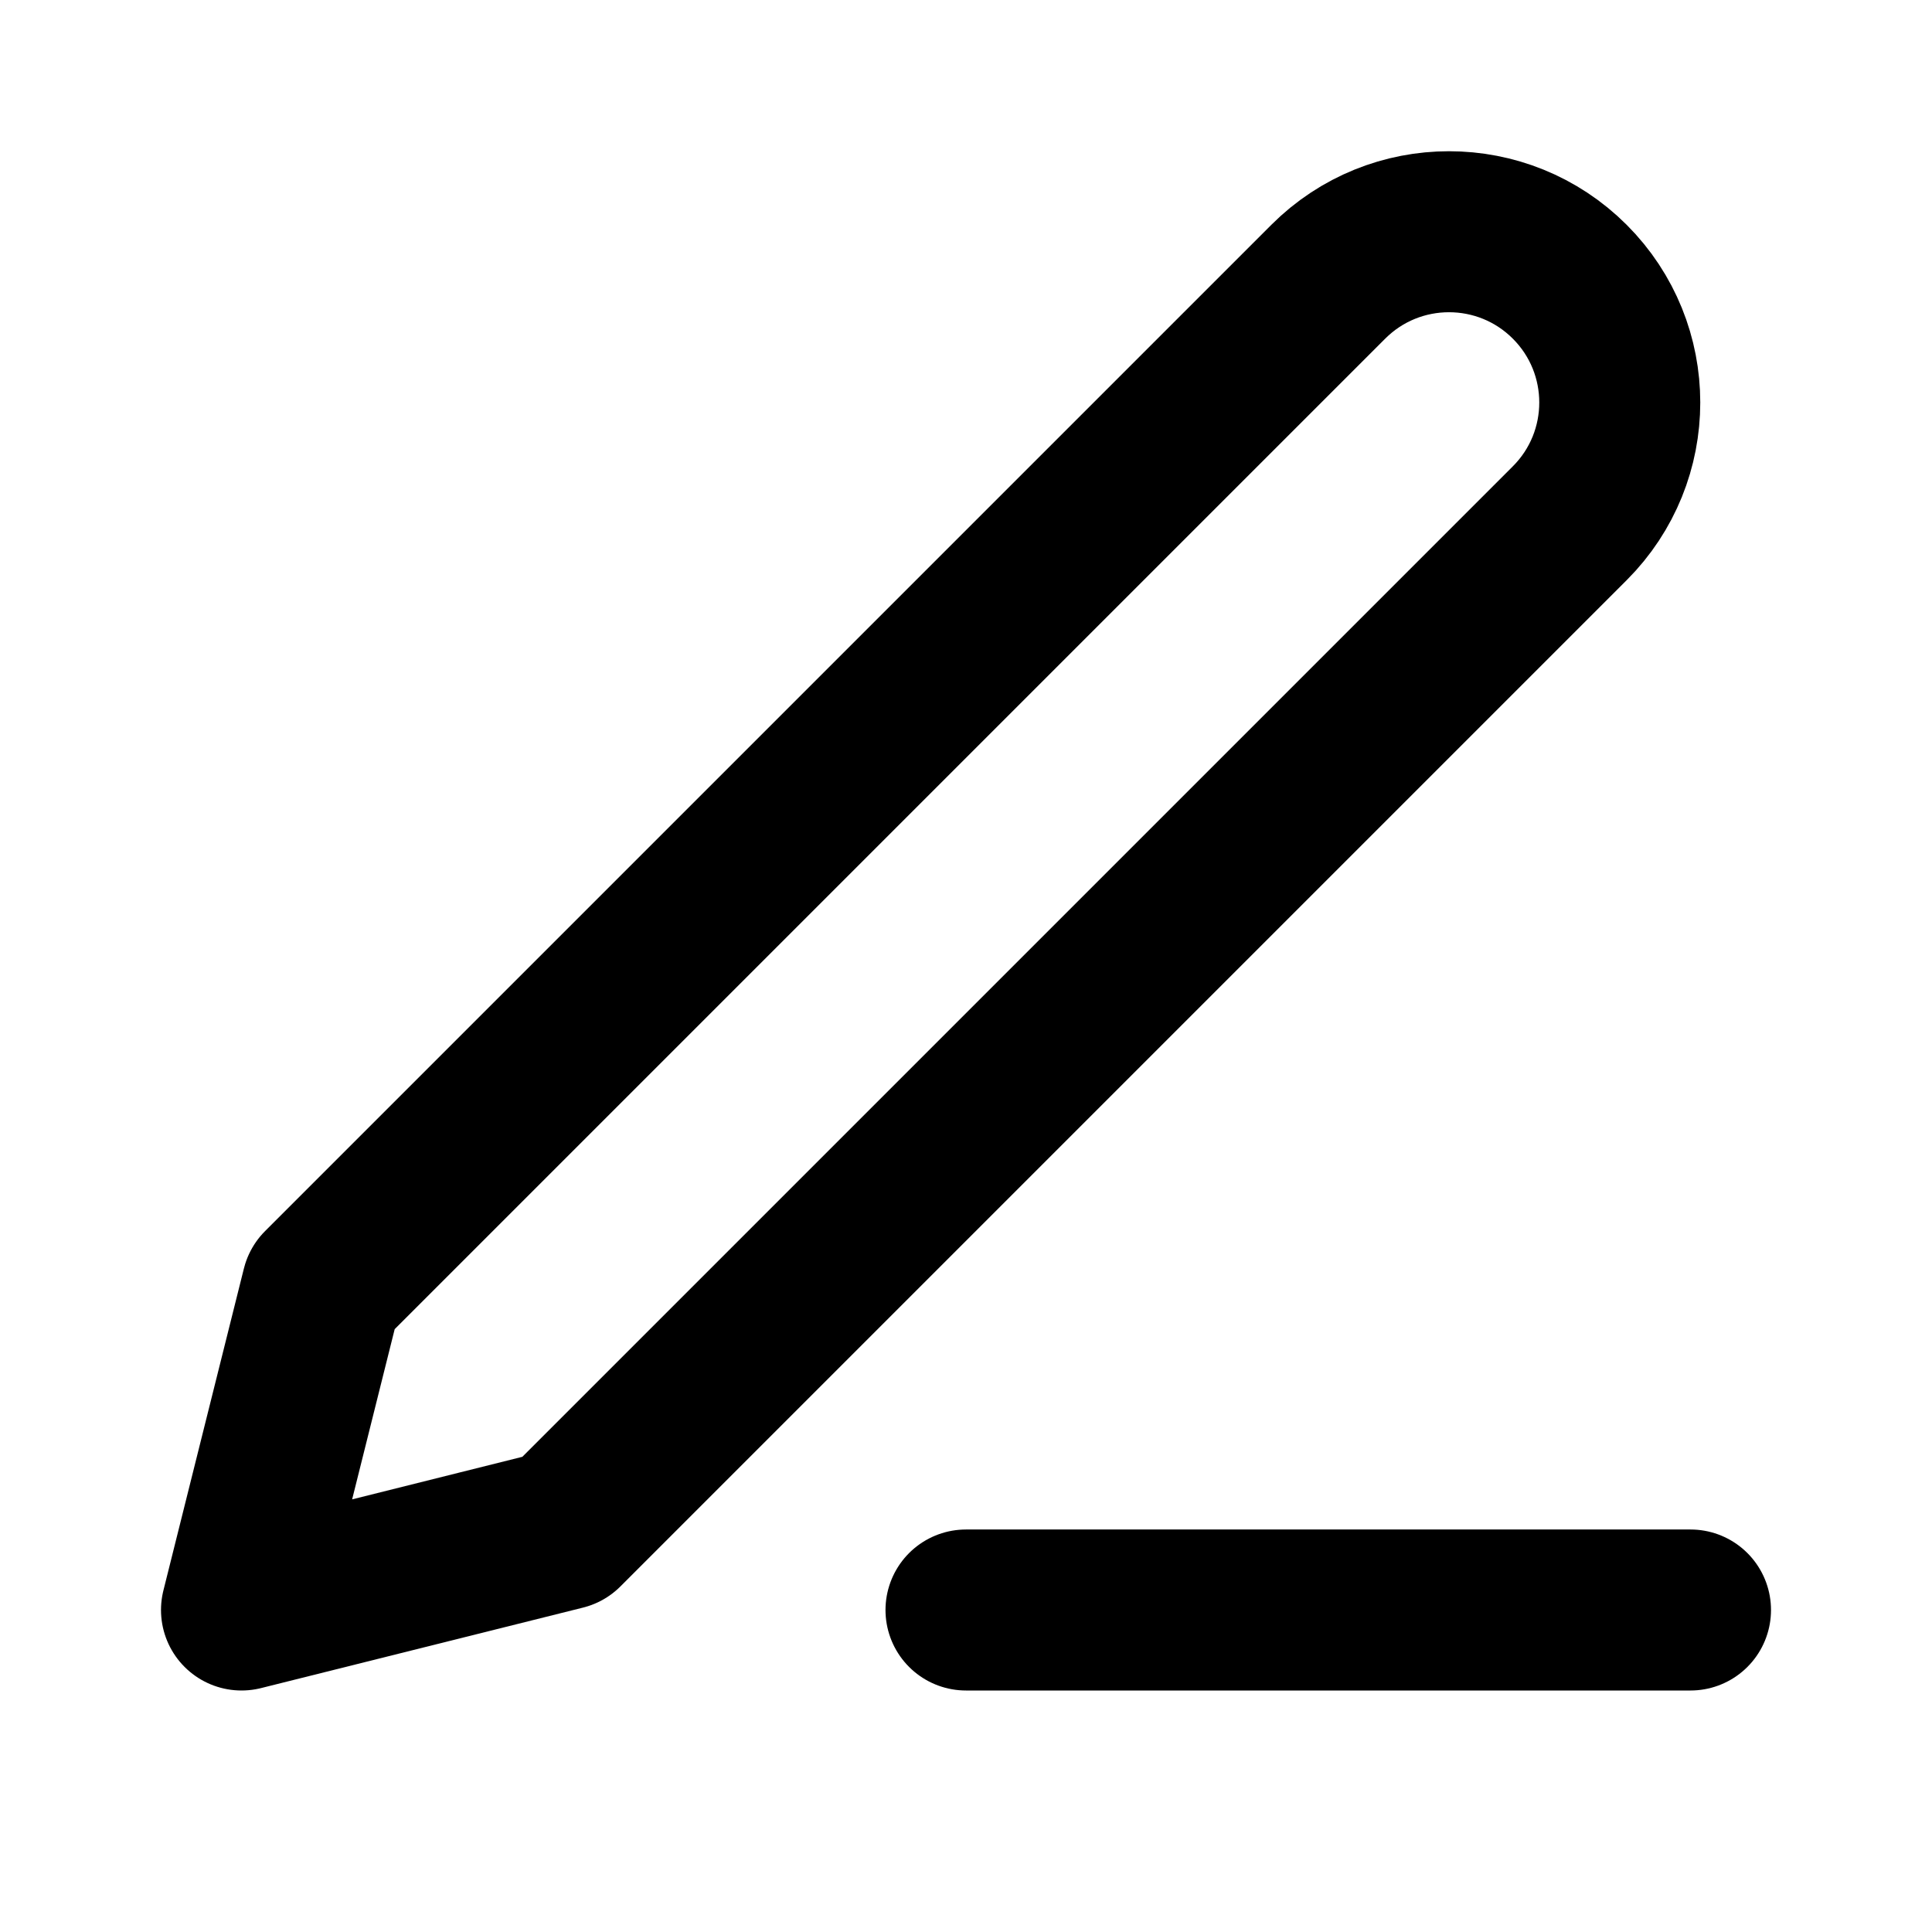
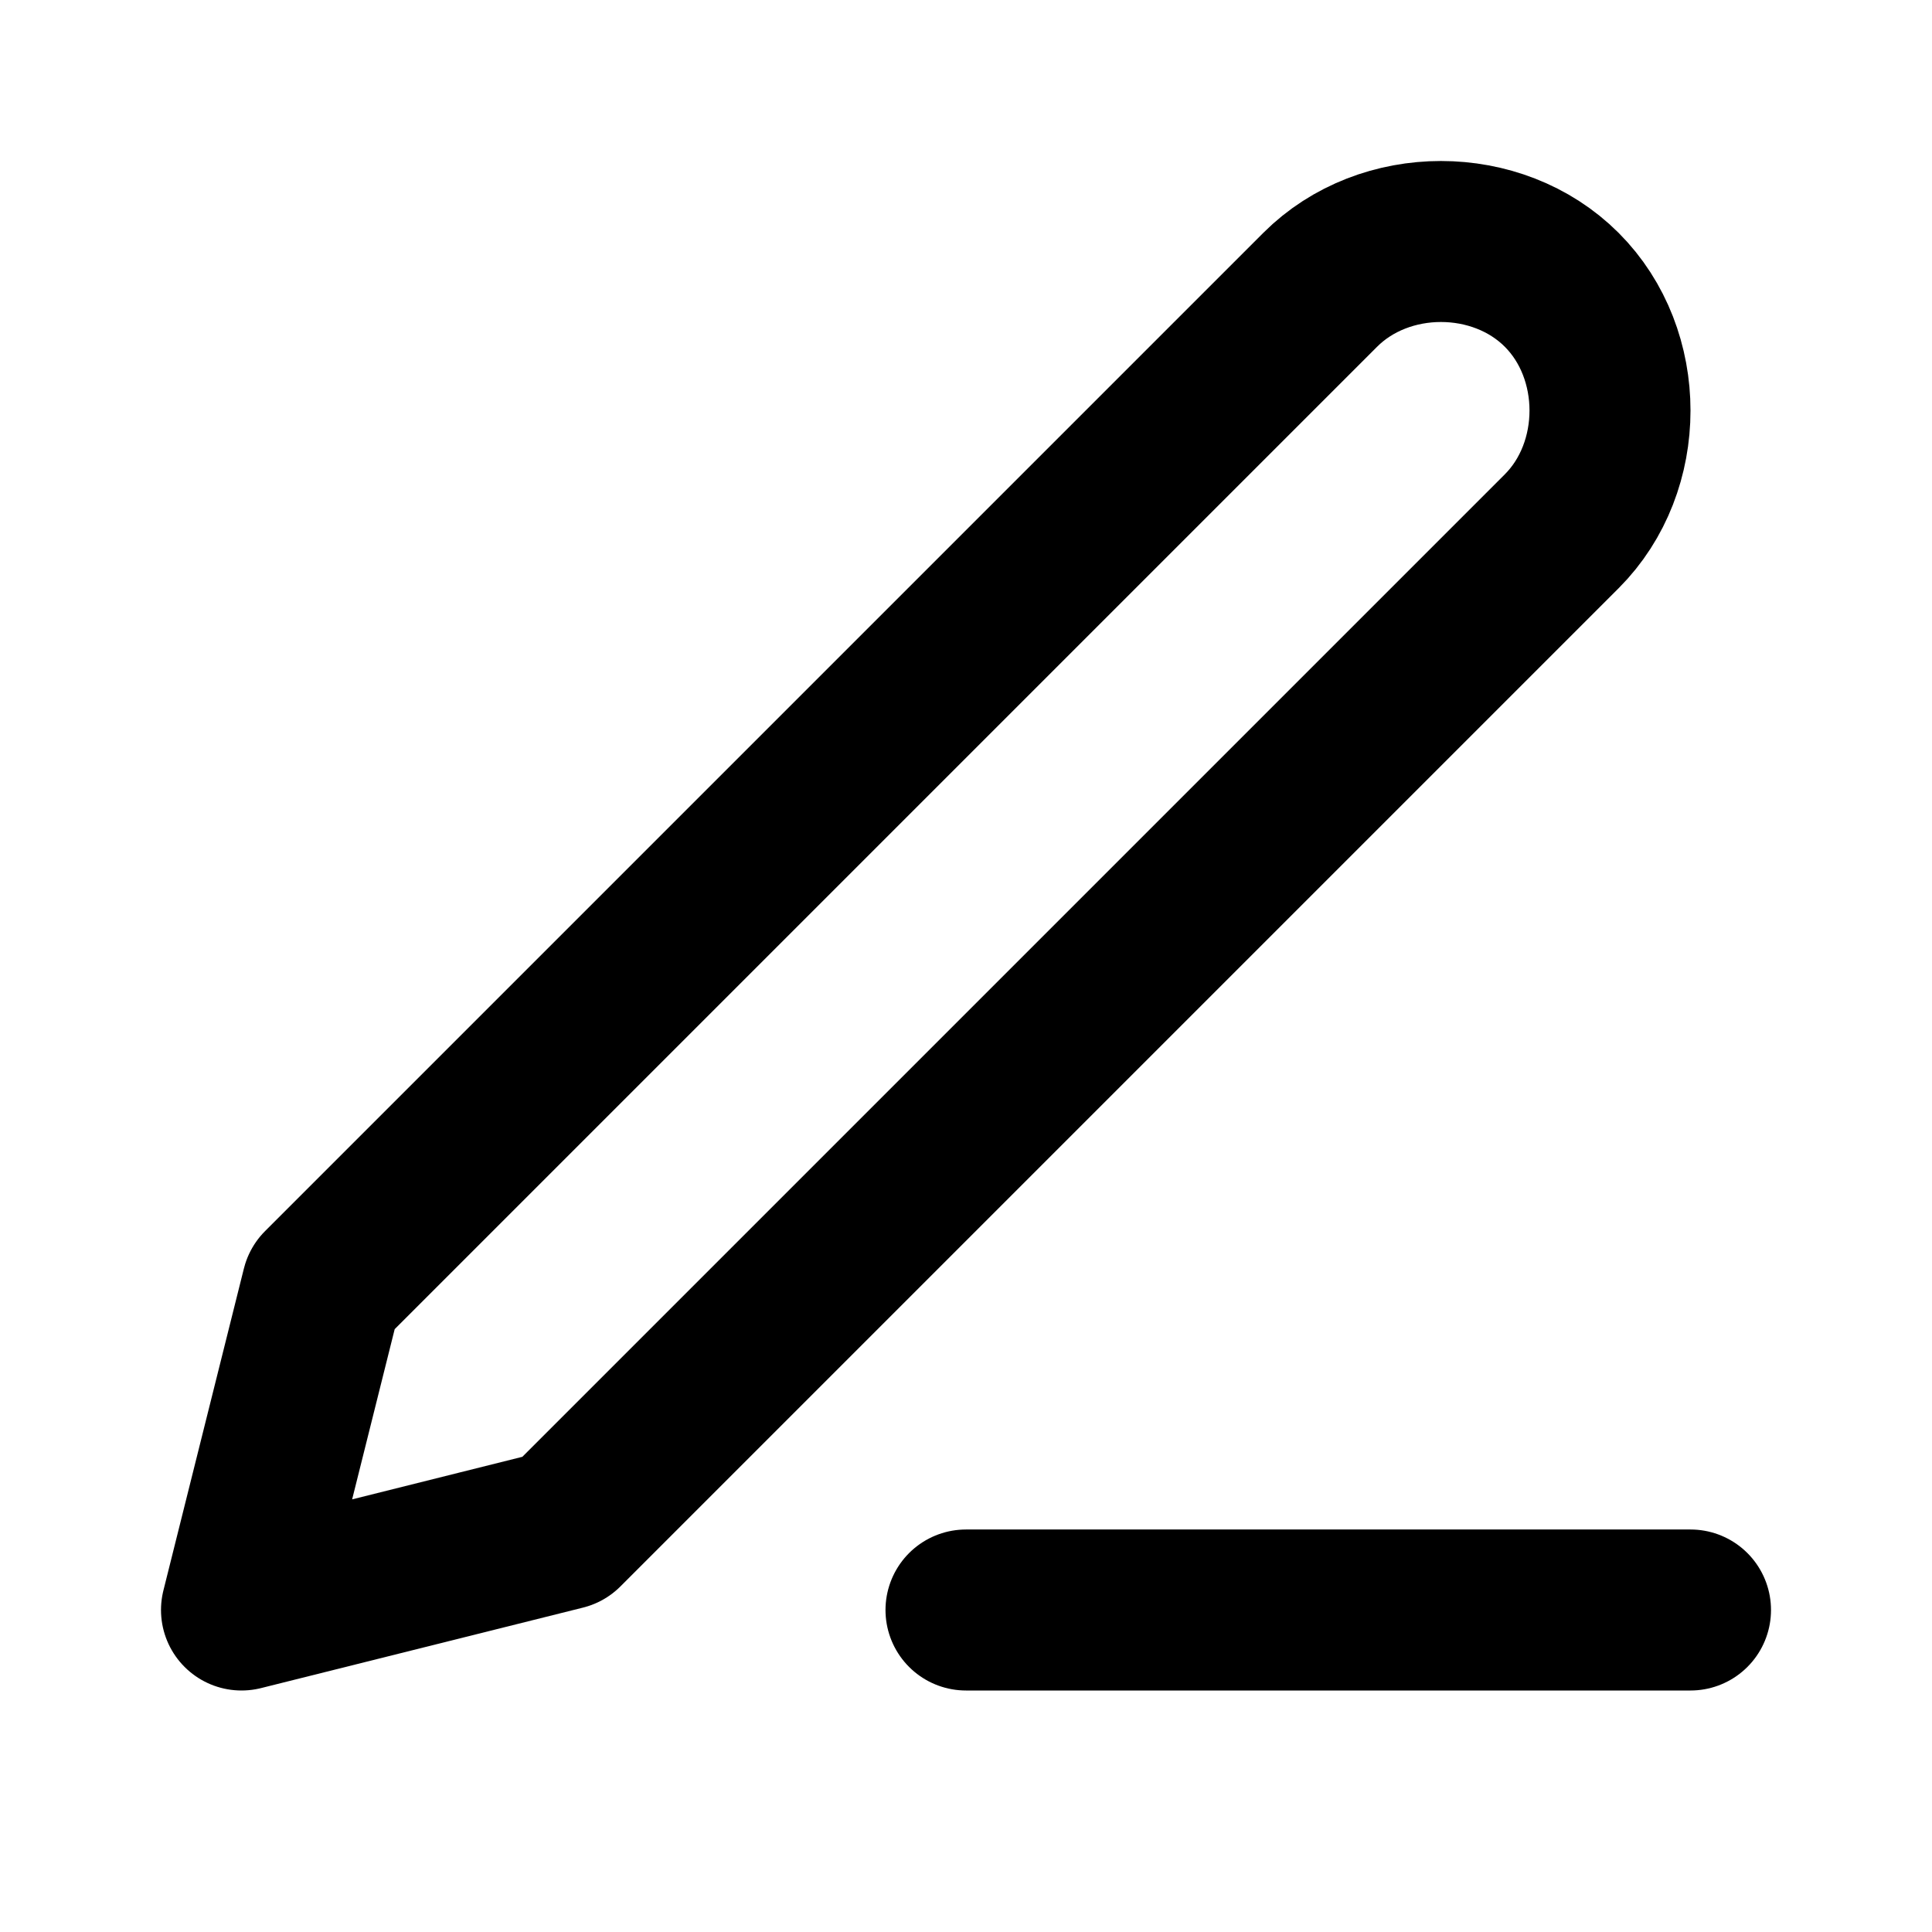
- <svg xmlns="http://www.w3.org/2000/svg" width="24" height="24" viewBox="0 0 24 24" fill="none" stroke="currentColor" stroke-width="2" stroke-linecap="round" stroke-linejoin="round">
+ <svg xmlns="http://www.w3.org/2000/svg" viewBox="0 0 24 24" width="24" height="24" fill="none" stroke="currentColor" stroke-width="2" stroke-linecap="round" stroke-linejoin="round">
  <path d="M12 20h9" />
-   <path d="M16.5 3.5a2.121 2.121 0 0 1 3 3L7 19l-4 1 1-4L16.5 3.5z" />
+   <path d="M16.4 3.6c.8-.8 2.2-.8 3 0 .8.8.8 2.2 0 3L7 19l-4 1 1-4L16.4 3.6z" />
</svg>
